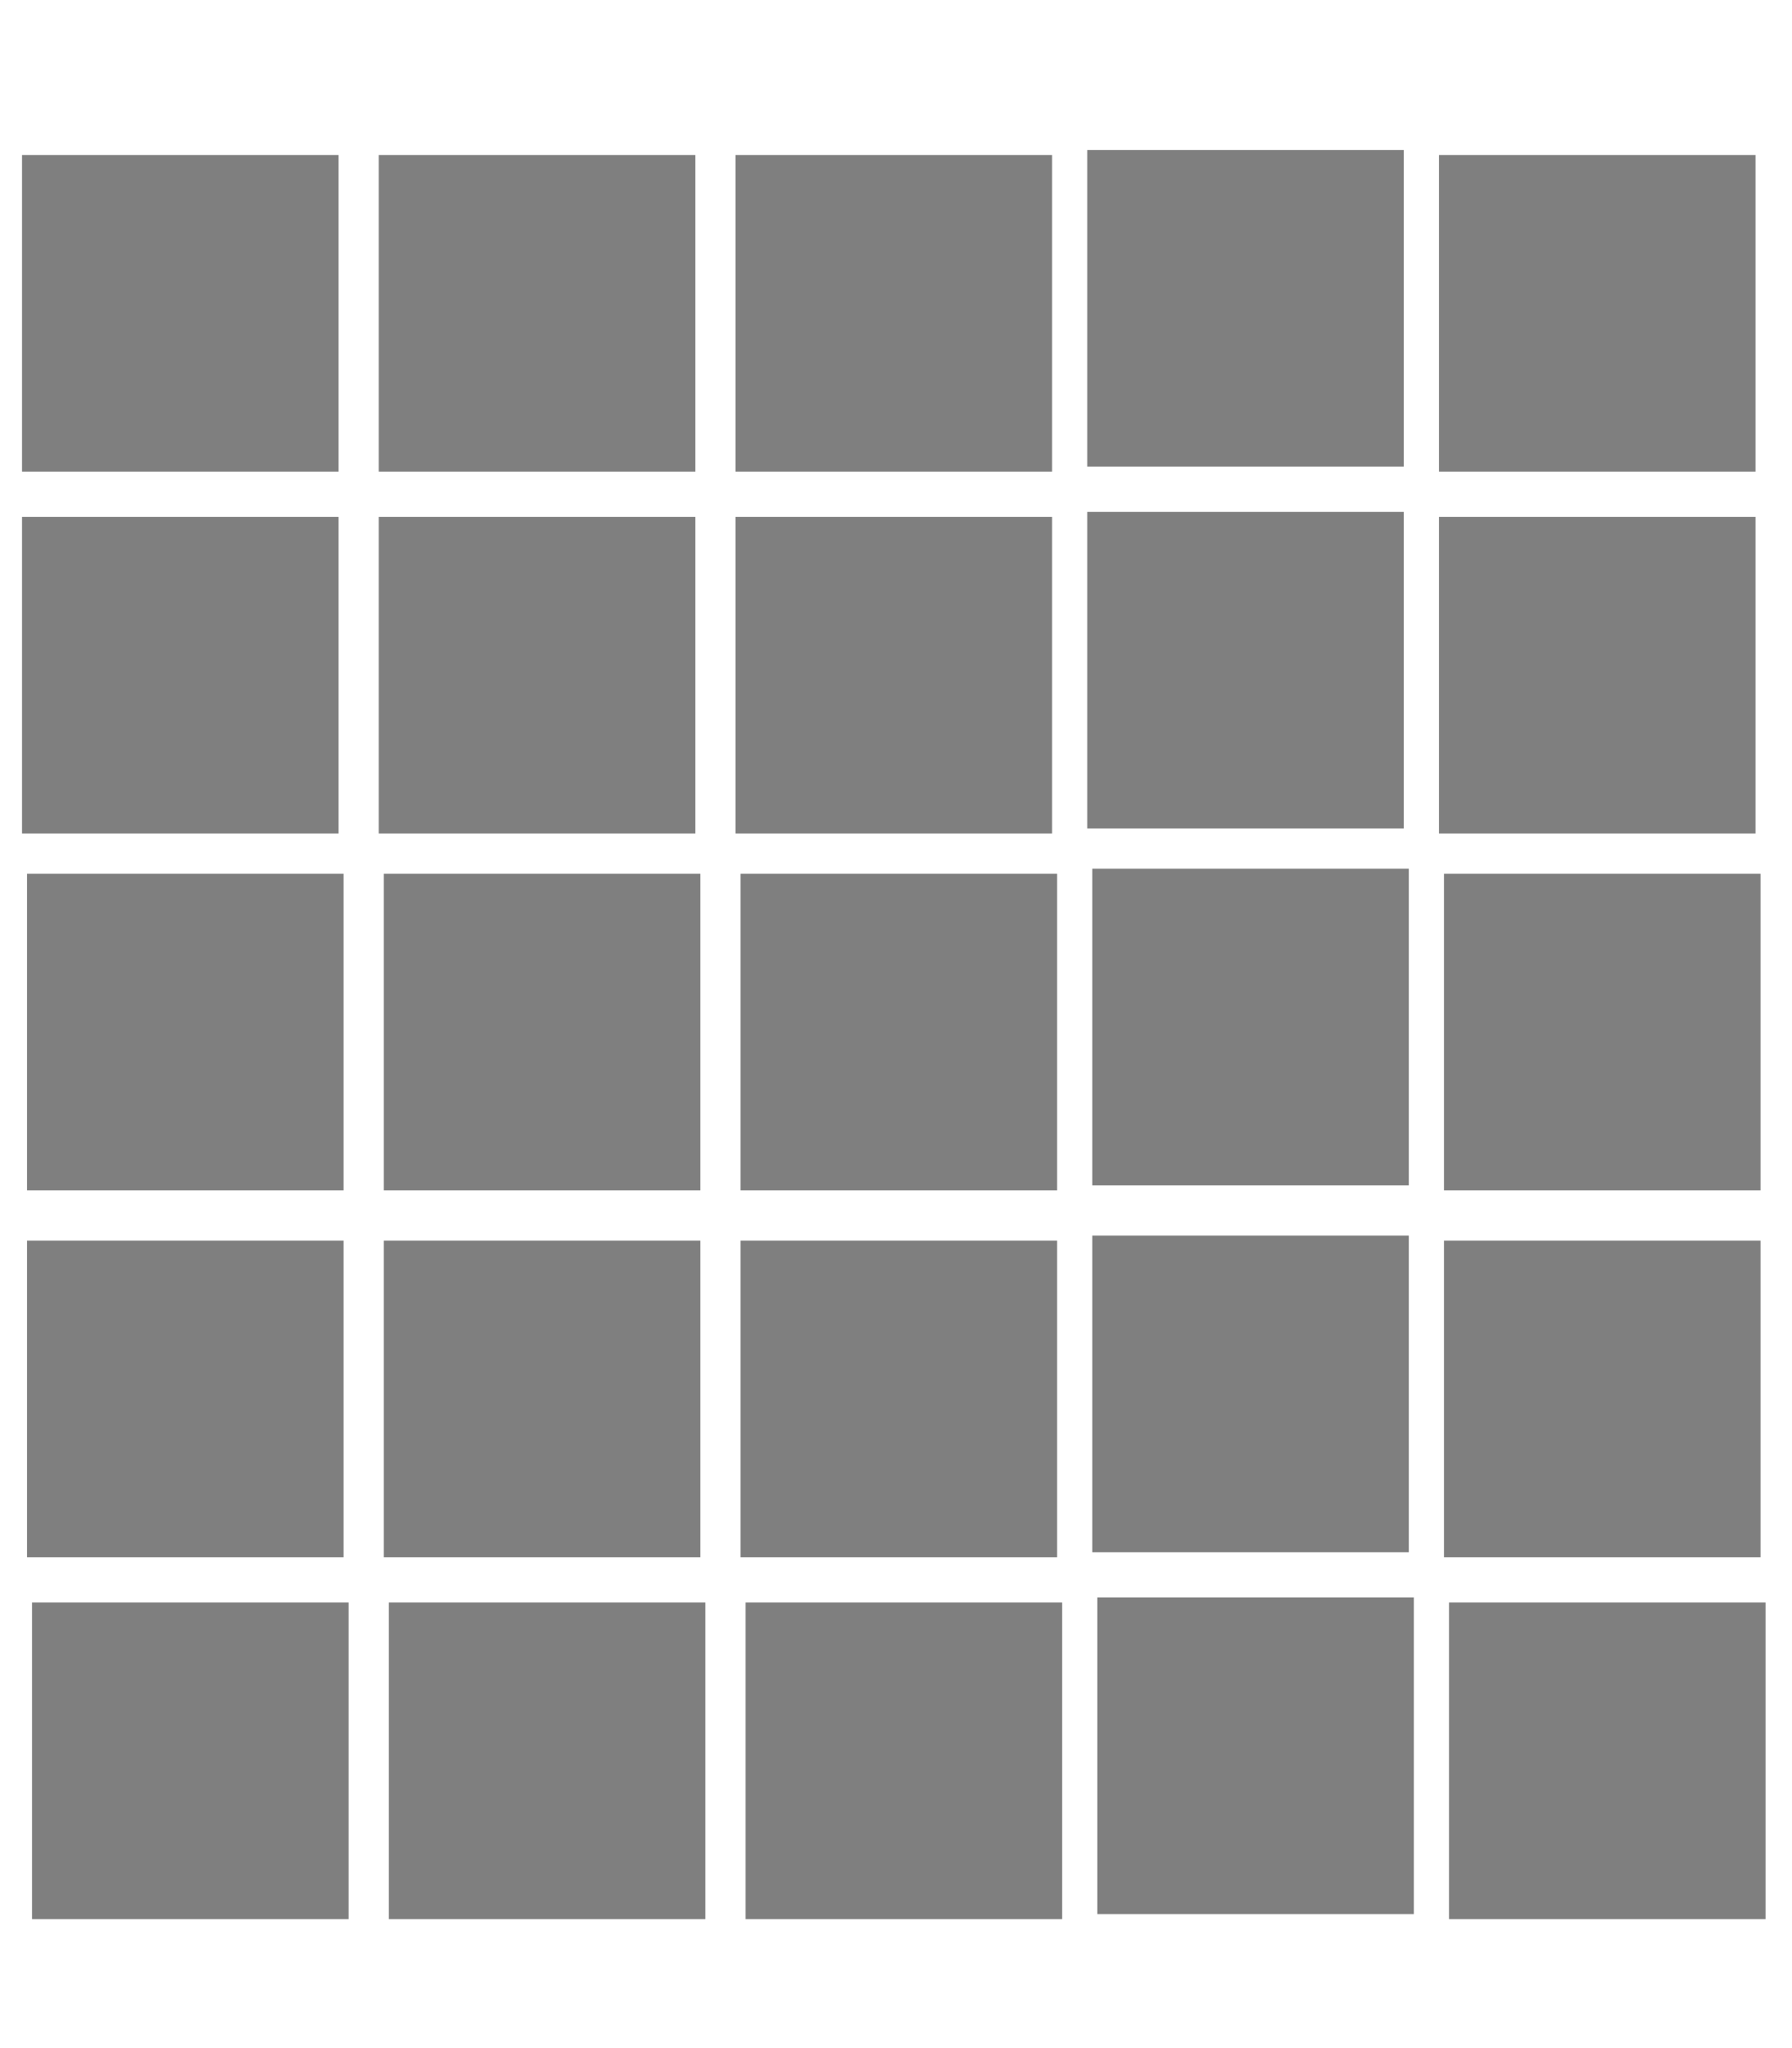
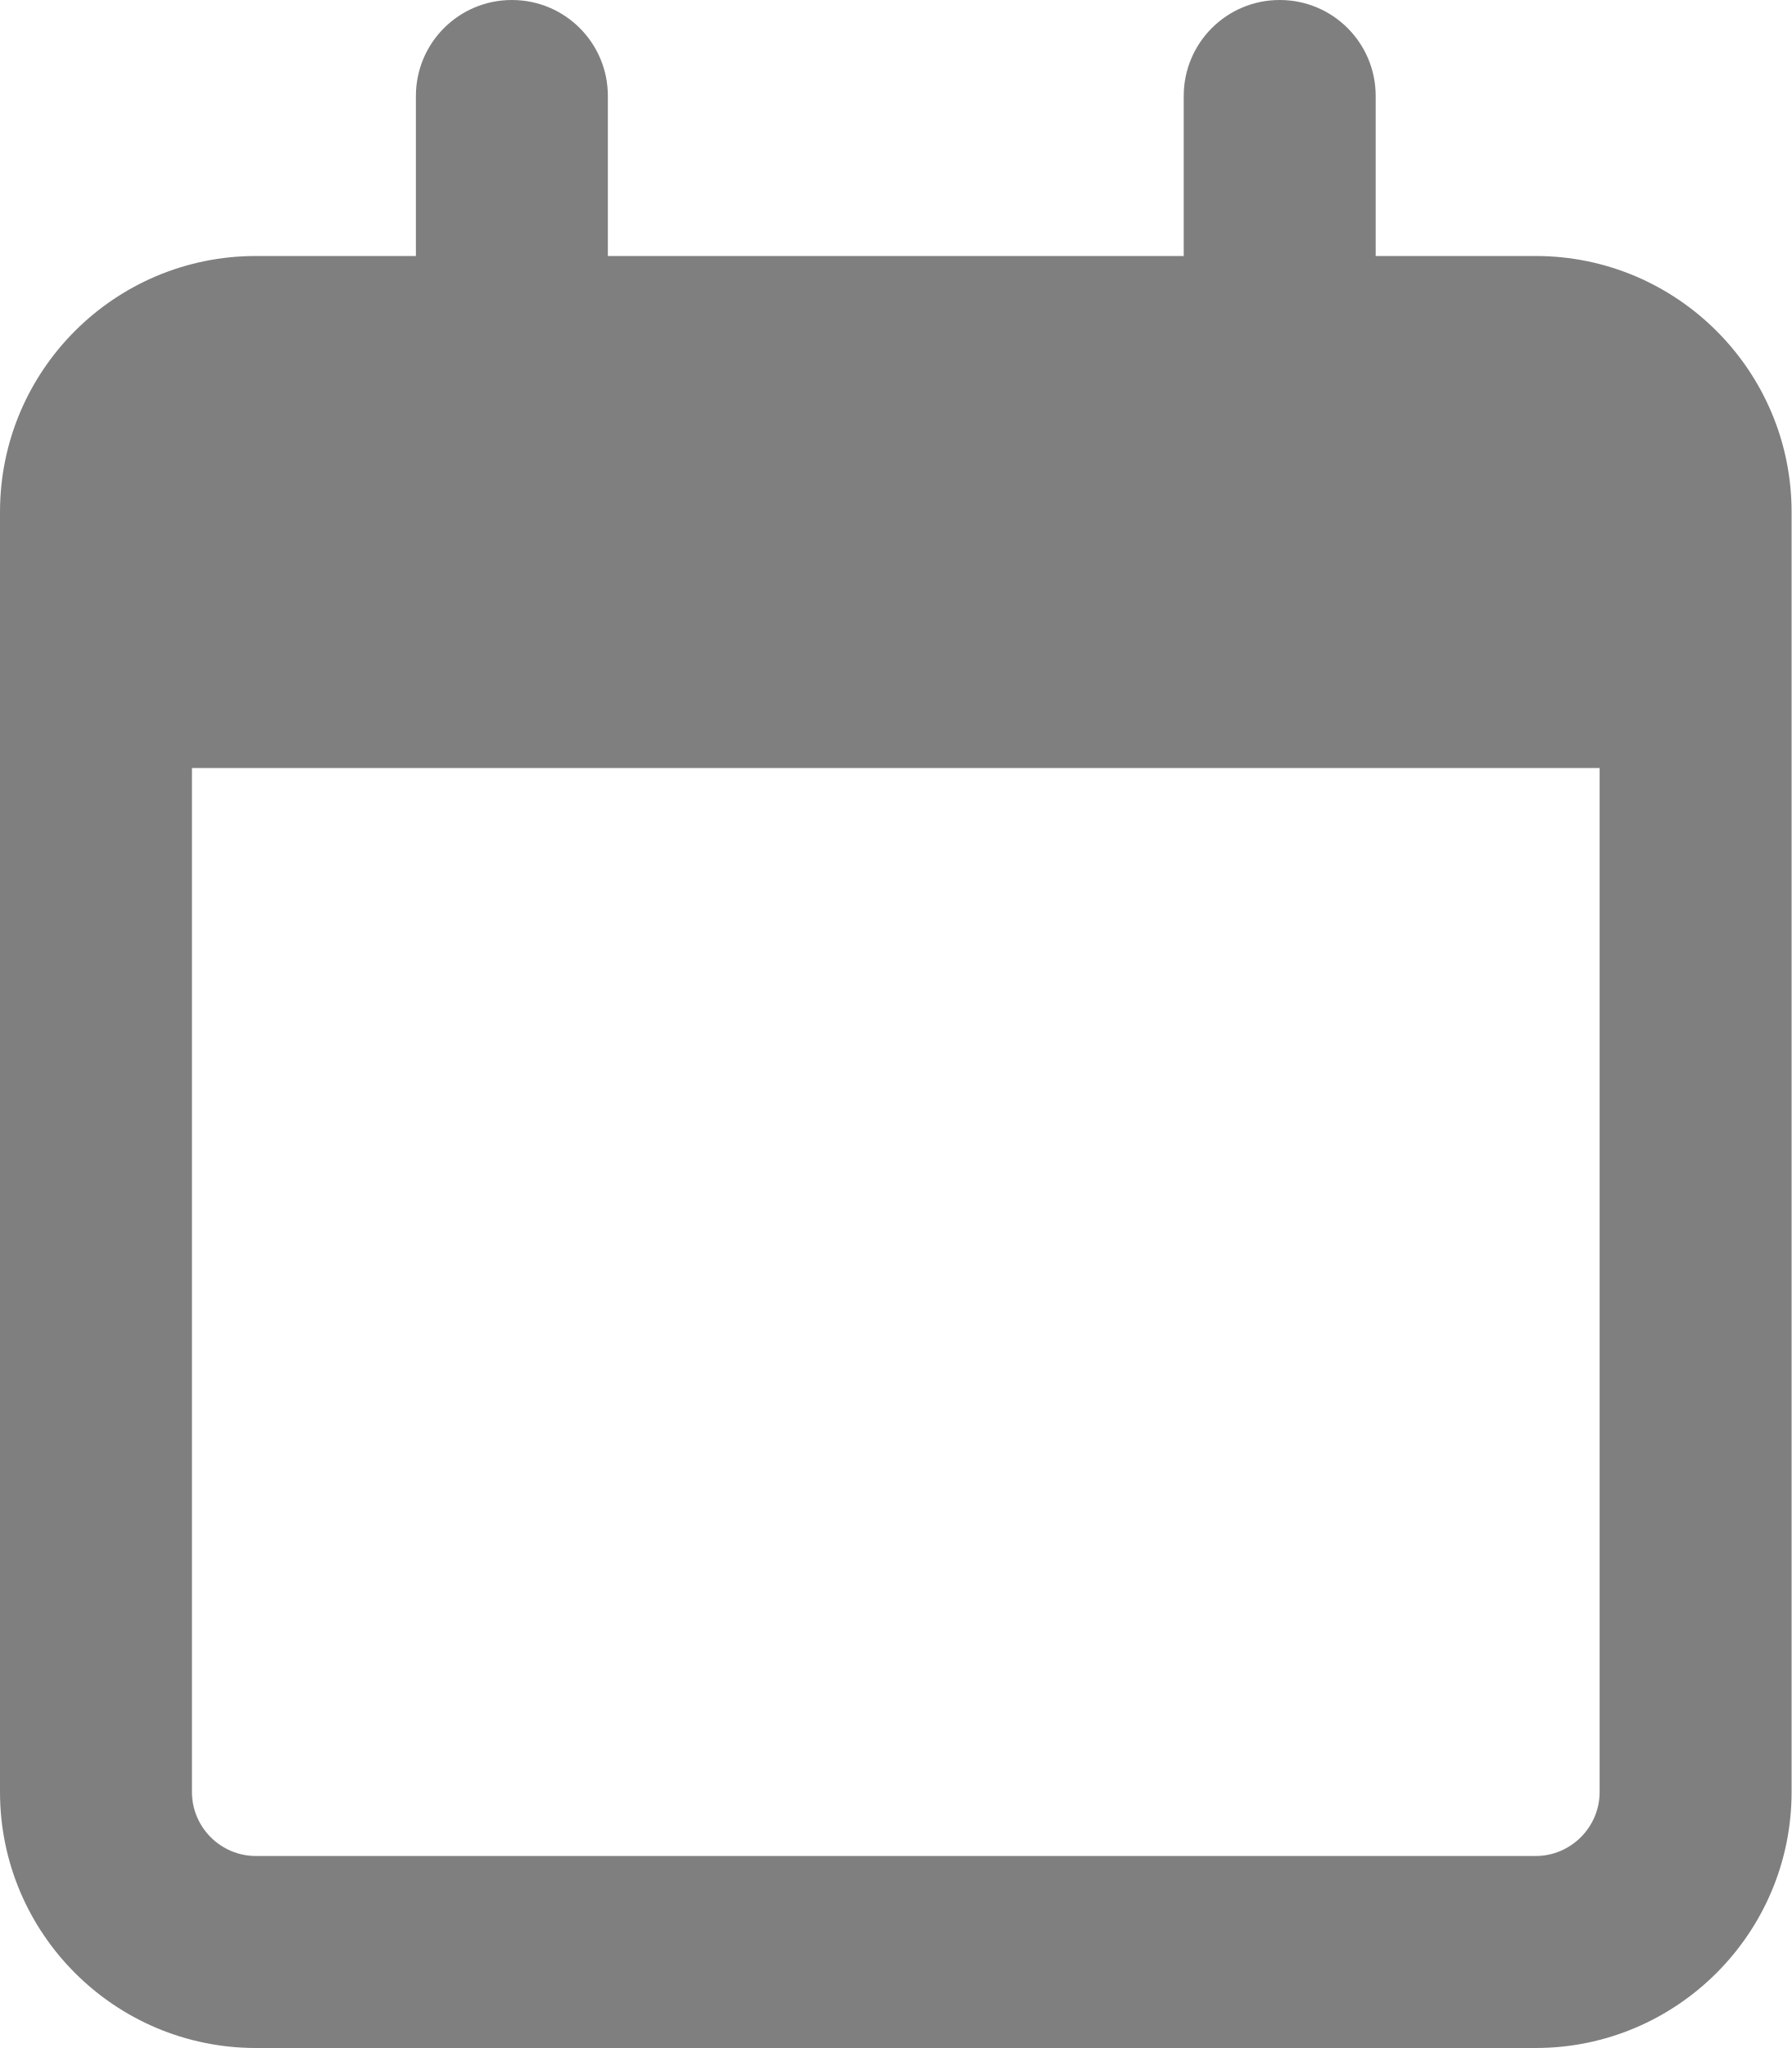
<svg xmlns="http://www.w3.org/2000/svg" width="448" height="512">
  <g>
-     <g stroke="null" id="svg_83">
-       <rect stroke="null" id="svg_45" height="79.159" width="79.159" y="400.624" x="8.013" fill="#7f7f7f" />
-       <rect stroke="null" id="svg_46" height="79.159" width="79.159" y="400.624" x="97.223" fill="#7f7f7f" />
-       <rect stroke="null" id="svg_48" height="79.159" width="79.159" y="400.624" x="186.434" fill="#7f7f7f" />
-       <rect stroke="null" id="svg_49" height="79.159" width="79.159" y="399.367" x="274.388" fill="#7f7f7f" />
-       <rect stroke="null" id="svg_50" height="79.159" width="79.159" y="400.624" x="362.341" fill="#7f7f7f" />
-       <rect stroke="null" id="svg_53" height="79.159" width="79.159" y="129.223" x="5.5" fill="#7f7f7f" />
-       <rect stroke="null" id="svg_54" height="79.159" width="79.159" y="129.223" x="94.71" fill="#7f7f7f" />
-       <rect stroke="null" id="svg_56" height="79.159" width="79.159" y="129.223" x="183.921" fill="#7f7f7f" />
-       <rect stroke="null" id="svg_57" height="79.159" width="79.159" y="127.967" x="271.875" fill="#7f7f7f" />
-       <rect stroke="null" id="svg_58" height="79.159" width="79.159" y="129.223" x="359.829" fill="#7f7f7f" />
-       <rect stroke="null" id="svg_60" height="79.159" width="79.159" y="38.756" x="5.5" fill="#7f7f7f" />
-       <rect stroke="null" id="svg_61" height="79.159" width="79.159" y="38.756" x="94.71" fill="#7f7f7f" />
-       <rect stroke="null" id="svg_63" height="79.159" width="79.159" y="38.756" x="183.921" fill="#7f7f7f" />
-       <rect stroke="null" id="svg_64" height="79.159" width="79.159" y="37.5" x="271.875" fill="#7f7f7f" />
-       <rect stroke="null" id="svg_65" height="79.159" width="79.159" y="38.756" x="359.829" fill="#7f7f7f" />
-       <rect stroke="null" id="svg_68" height="79.159" width="79.159" y="310.157" x="6.756" fill="#7f7f7f" />
-       <rect stroke="null" id="svg_69" height="79.159" width="79.159" y="310.157" x="95.967" fill="#7f7f7f" />
-       <rect stroke="null" id="svg_71" height="79.159" width="79.159" y="310.157" x="185.177" fill="#7f7f7f" />
-       <rect stroke="null" id="svg_72" height="79.159" width="79.159" y="308.901" x="273.131" fill="#7f7f7f" />
-       <rect stroke="null" id="svg_73" height="79.159" width="79.159" y="310.157" x="361.085" fill="#7f7f7f" />
-       <rect stroke="null" id="svg_75" height="79.159" width="79.159" y="218.434" x="6.756" fill="#7f7f7f" />
-       <rect stroke="null" id="svg_76" height="79.159" width="79.159" y="218.434" x="95.967" fill="#7f7f7f" />
-       <rect stroke="null" id="svg_78" height="79.159" width="79.159" y="218.434" x="185.177" fill="#7f7f7f" />
-       <rect stroke="null" id="svg_79" height="79.159" width="79.159" y="217.177" x="273.131" fill="#7f7f7f" />
-       <rect stroke="null" id="svg_80" height="79.159" width="79.159" y="218.434" x="361.085" fill="#7f7f7f" />
-     </g>
+     <path fill="#7f7f7f" id="svg_1" d="m152,64l144,0l0,-40c0,-13.25 10.7,-24 24,-24c13.3,0 24,10.75 24,24l0,40l40,0c35.3,0 64,28.65 64,64l0,320c0,35.3 -28.7,64 -64,64l-320,0c-35.35,0 -64,-28.7 -64,-64l0,-320c0,-35.35 28.65,-64 64,-64l40,0l0,-40c0,-13.25 10.7,-24 24,-24c13.3,0 24,10.75 24,24l0,40zm-104,384c0,8.8 7.16,16 16,16l320,0c8.8,0 16,-7.2 16,-16l0,-256l-352,0l0,256z" />
  </g>
</svg>
